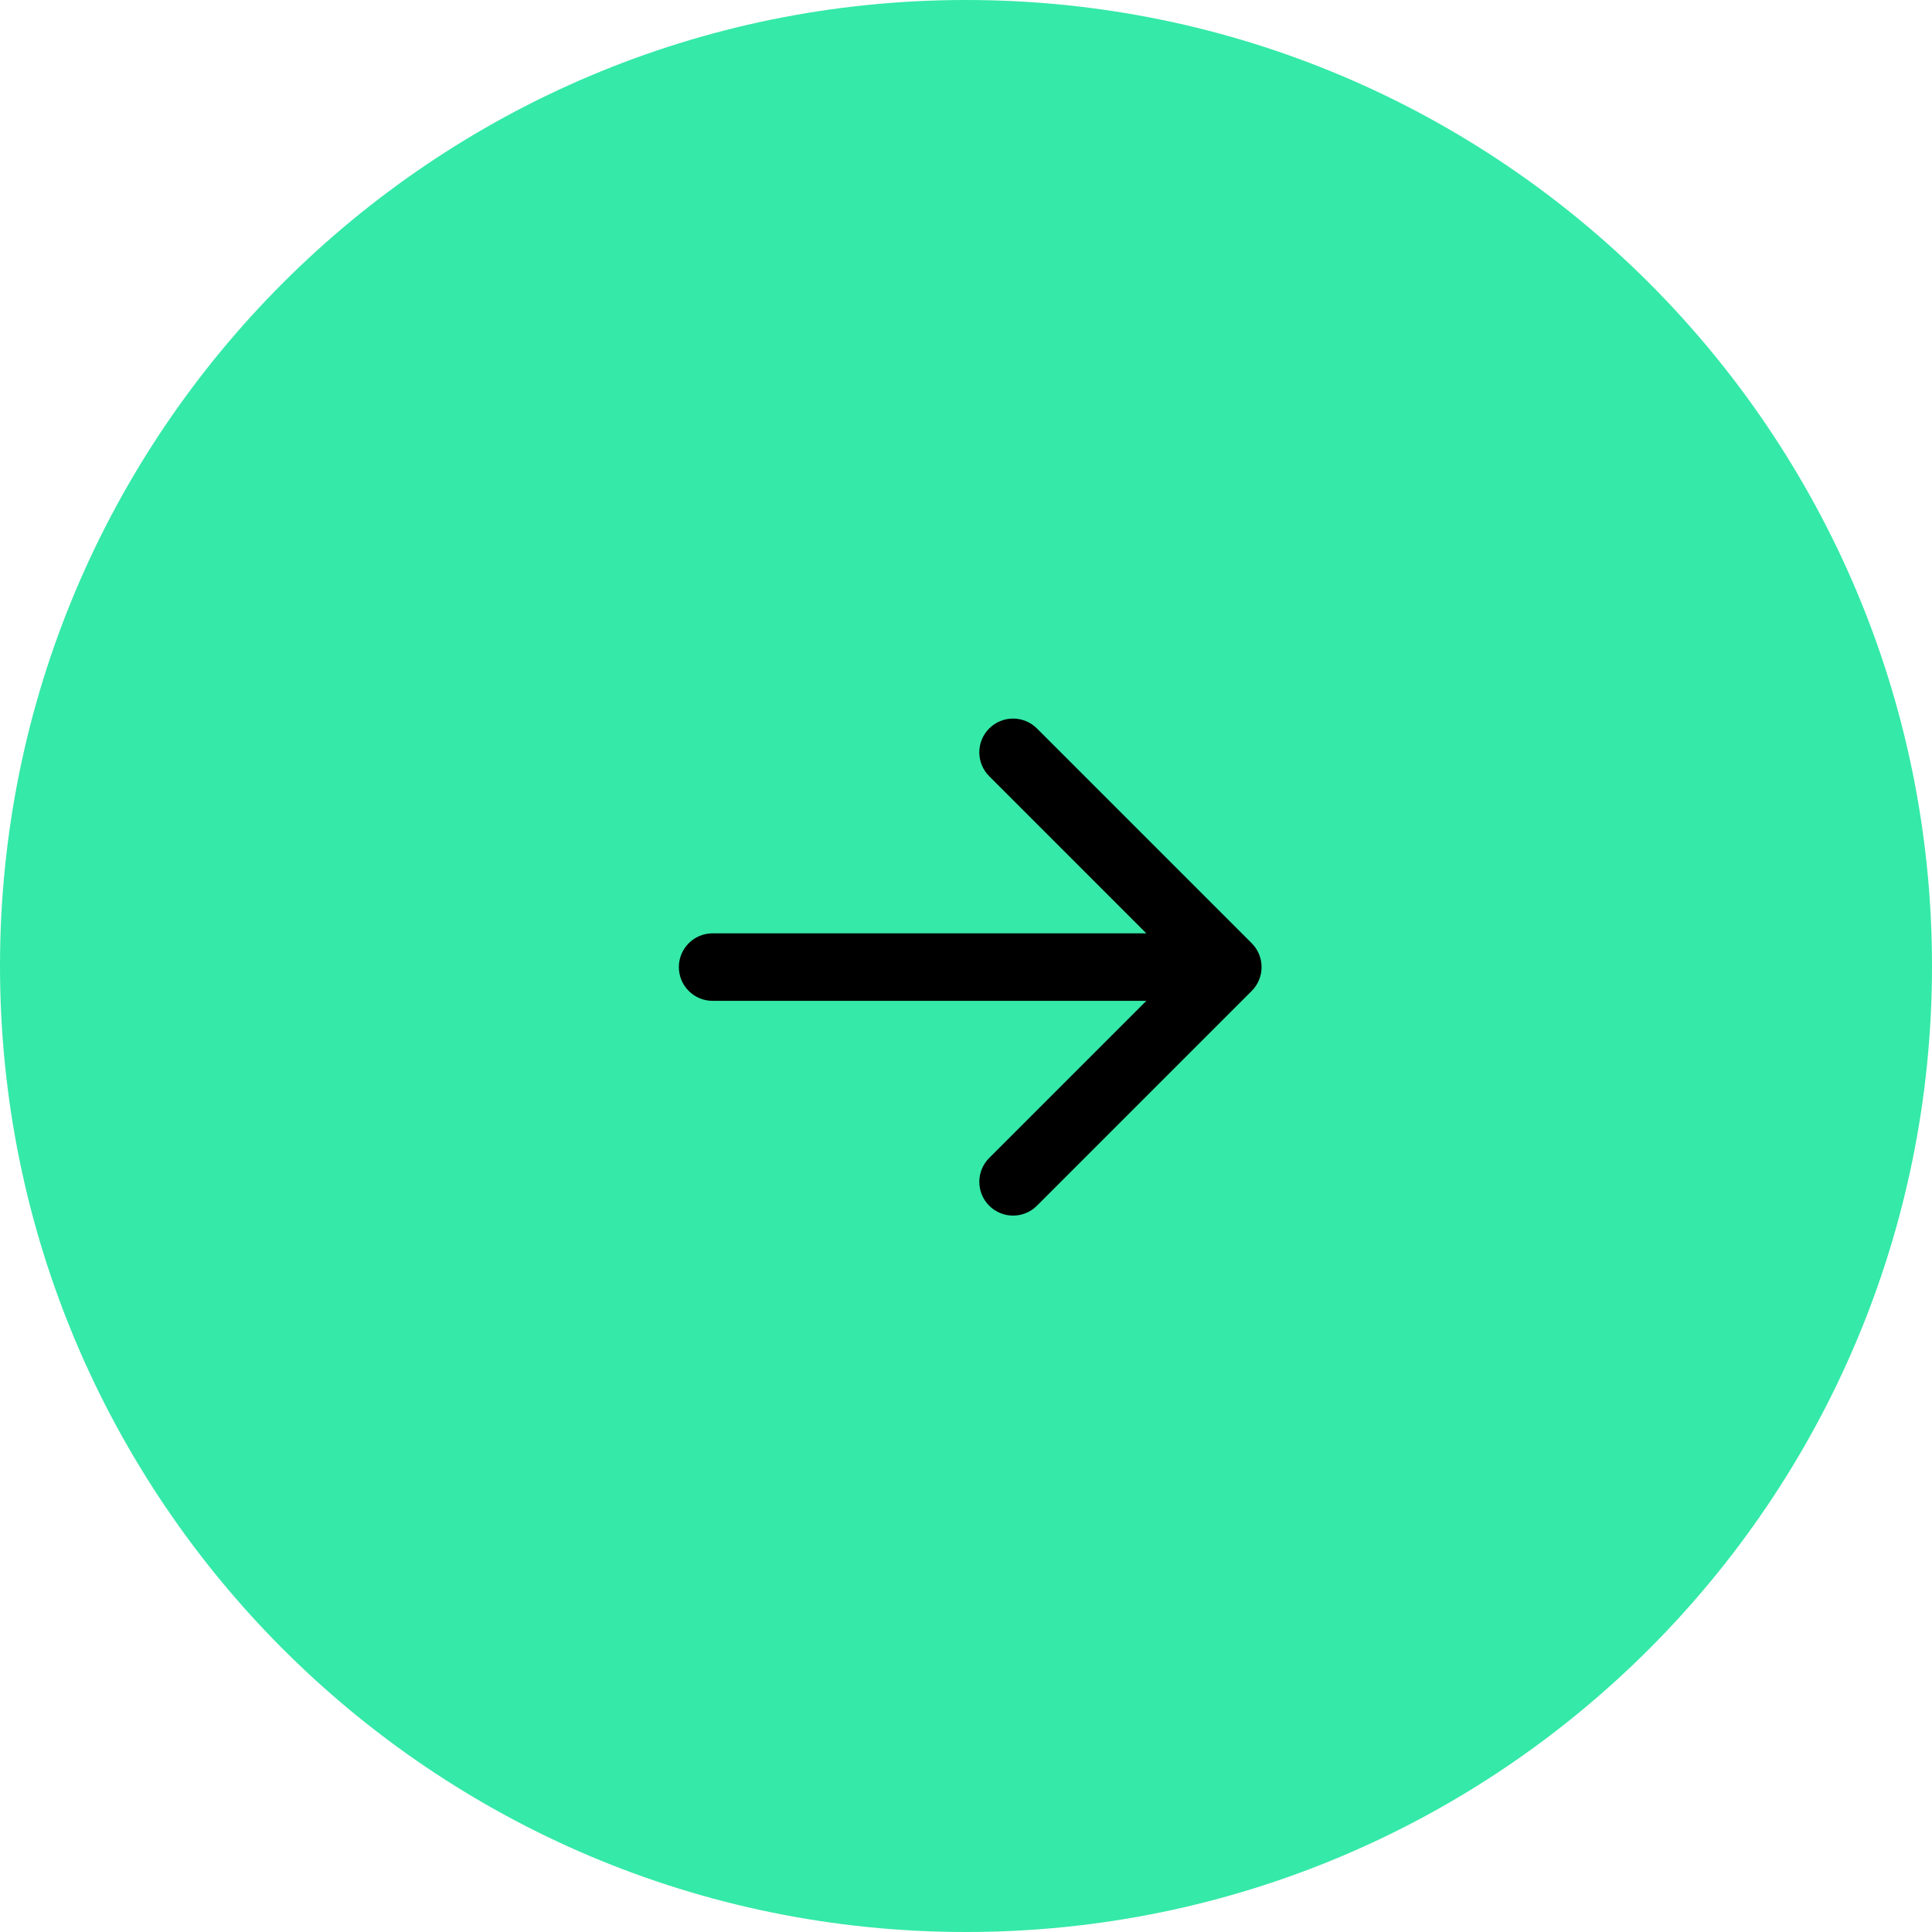
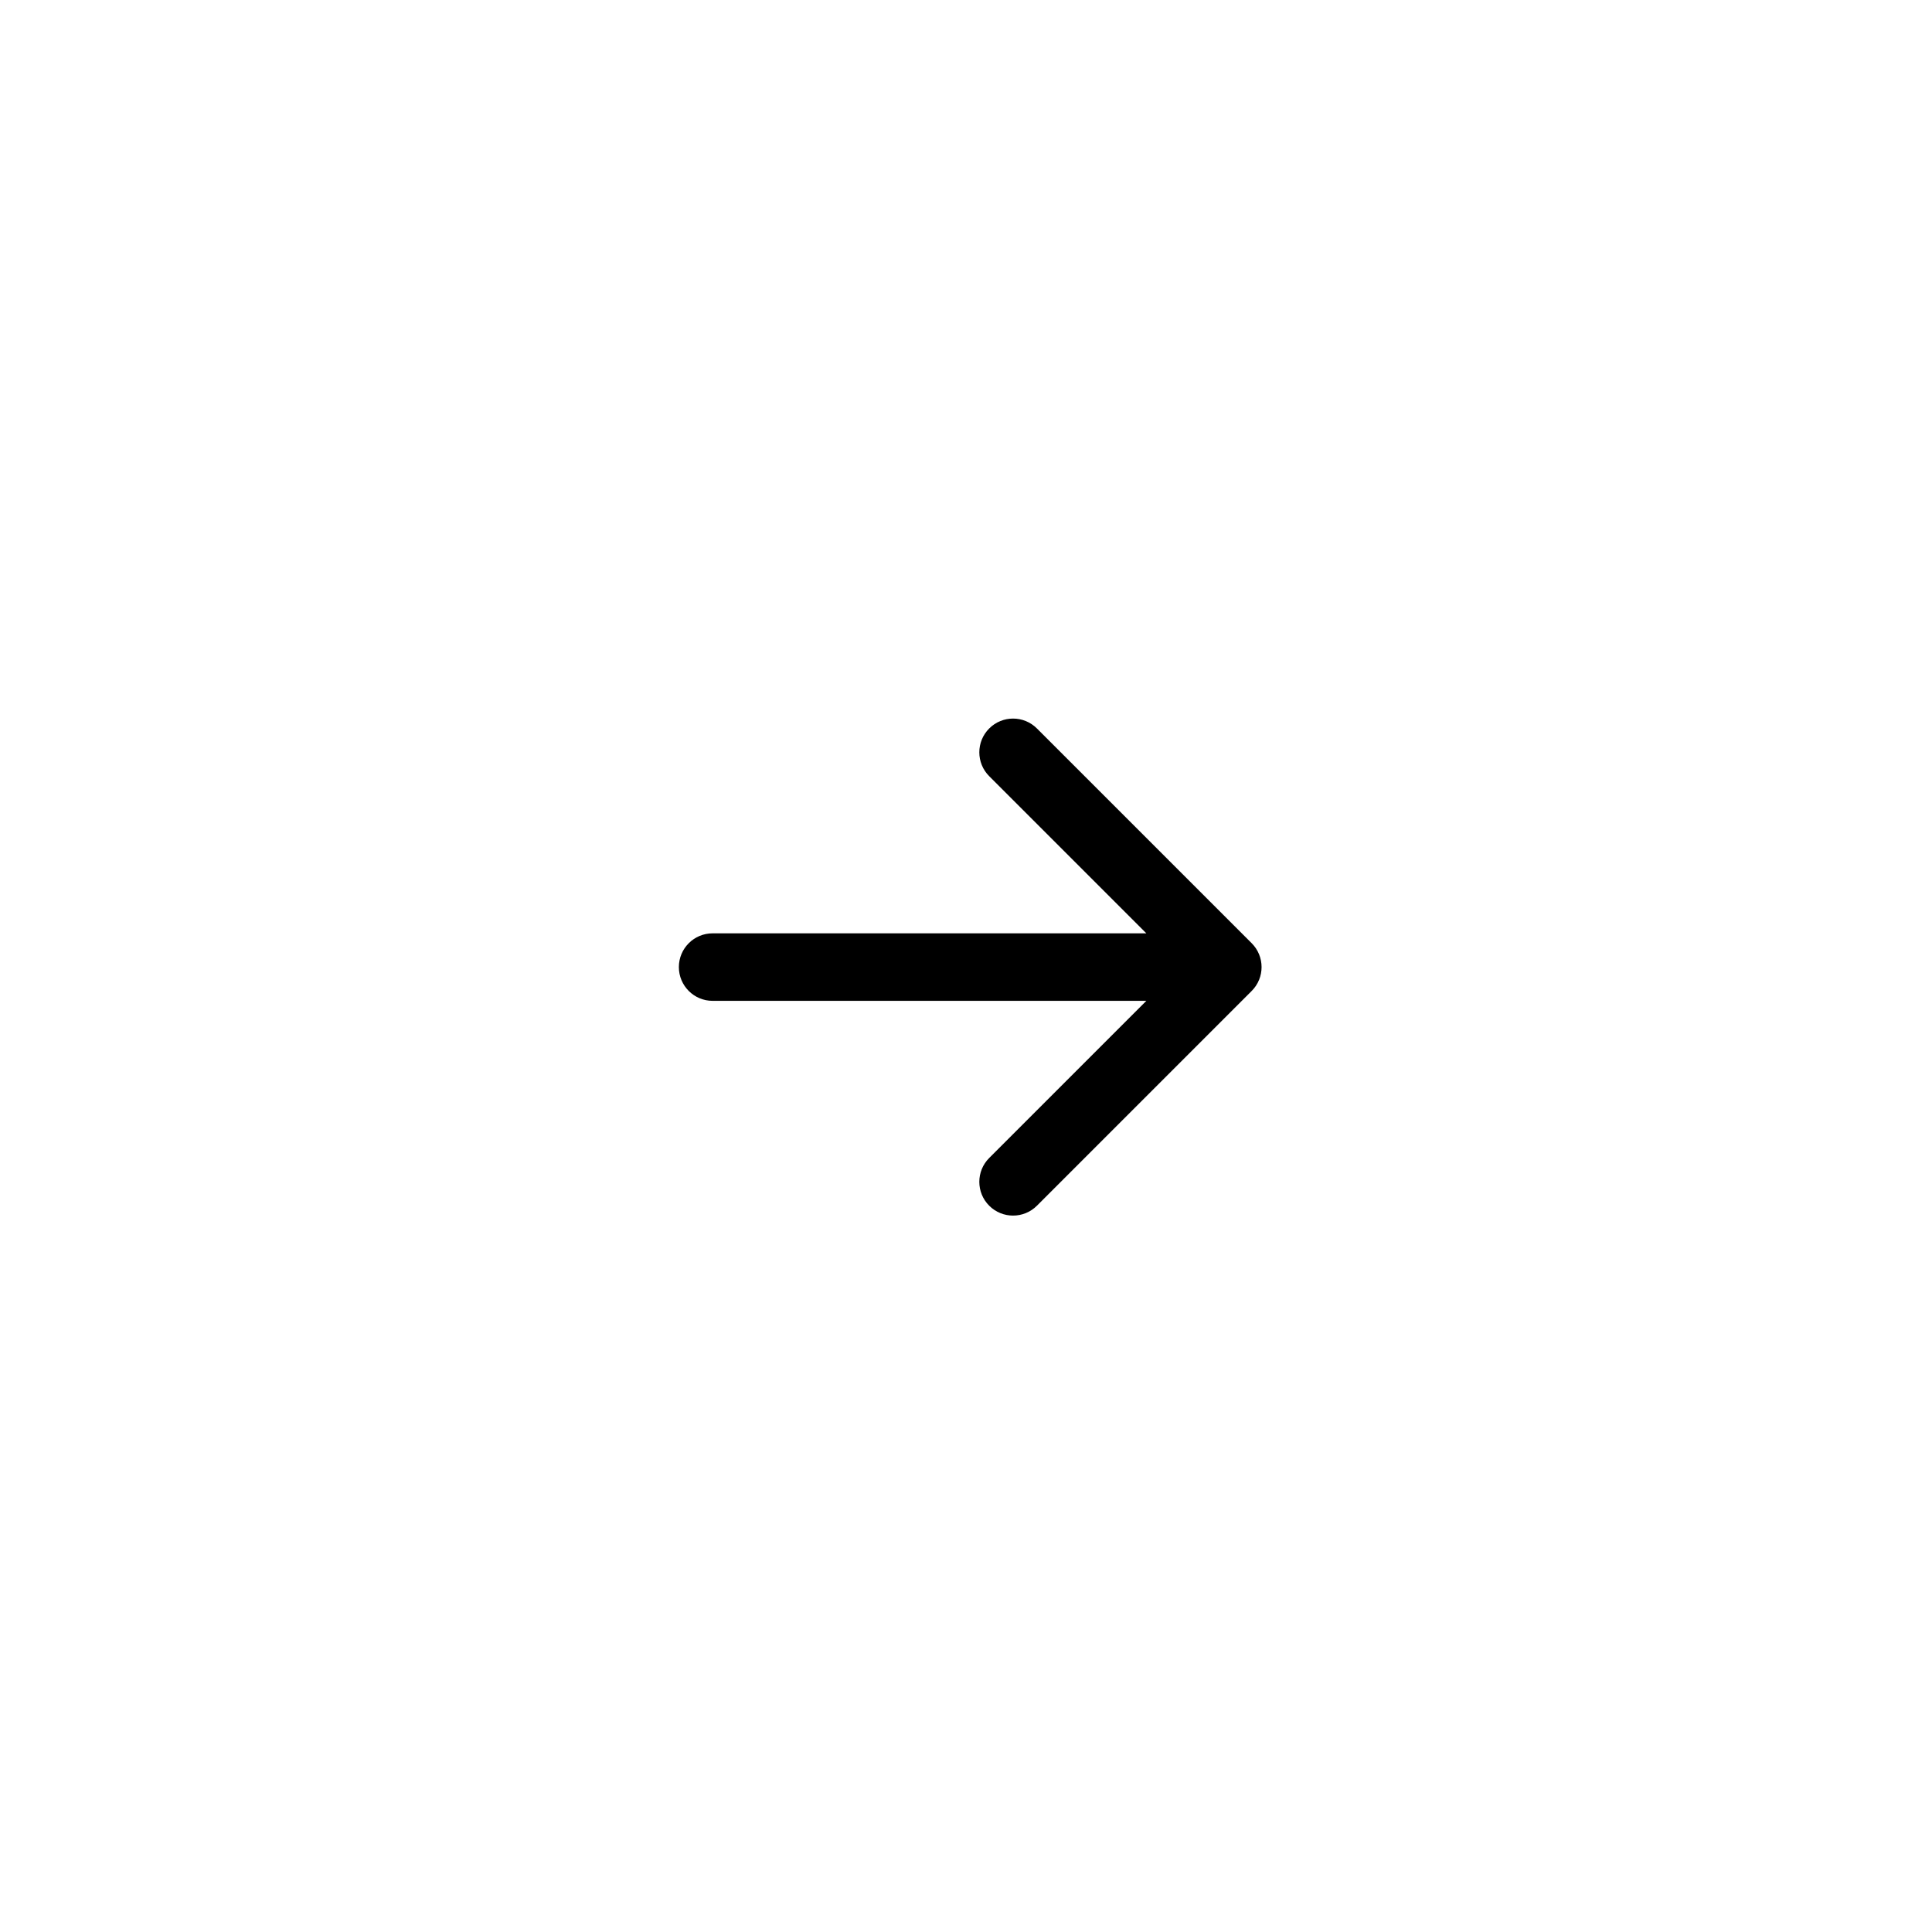
<svg xmlns="http://www.w3.org/2000/svg" width="229" height="229" viewBox="0 0 229 229" fill="none">
  <g id="Group 1">
-     <circle id="Ellipse 1" cx="114.5" cy="114.5" r="114.5" fill="#35E9A8" />
+     <circle id="Ellipse 1" cx="114.5" cy="114.5" r="114.5" fill="#35E9A800" />
    <path id="Arrow 1" d="M84.466 110.629C82.256 110.629 80.466 112.42 80.466 114.629C80.466 116.838 82.256 118.629 84.466 118.629V110.629ZM148.363 117.457C149.925 115.895 149.925 113.363 148.363 111.8L122.907 86.345C121.345 84.782 118.812 84.782 117.25 86.345C115.688 87.907 115.688 90.439 117.25 92.001L139.878 114.629L117.25 137.256C115.688 138.818 115.688 141.351 117.25 142.913C118.812 144.475 121.345 144.475 122.907 142.913L148.363 117.457ZM84.466 118.629L145.535 118.629V110.629L84.466 110.629V118.629Z" fill="black" />
  </g>
</svg>
